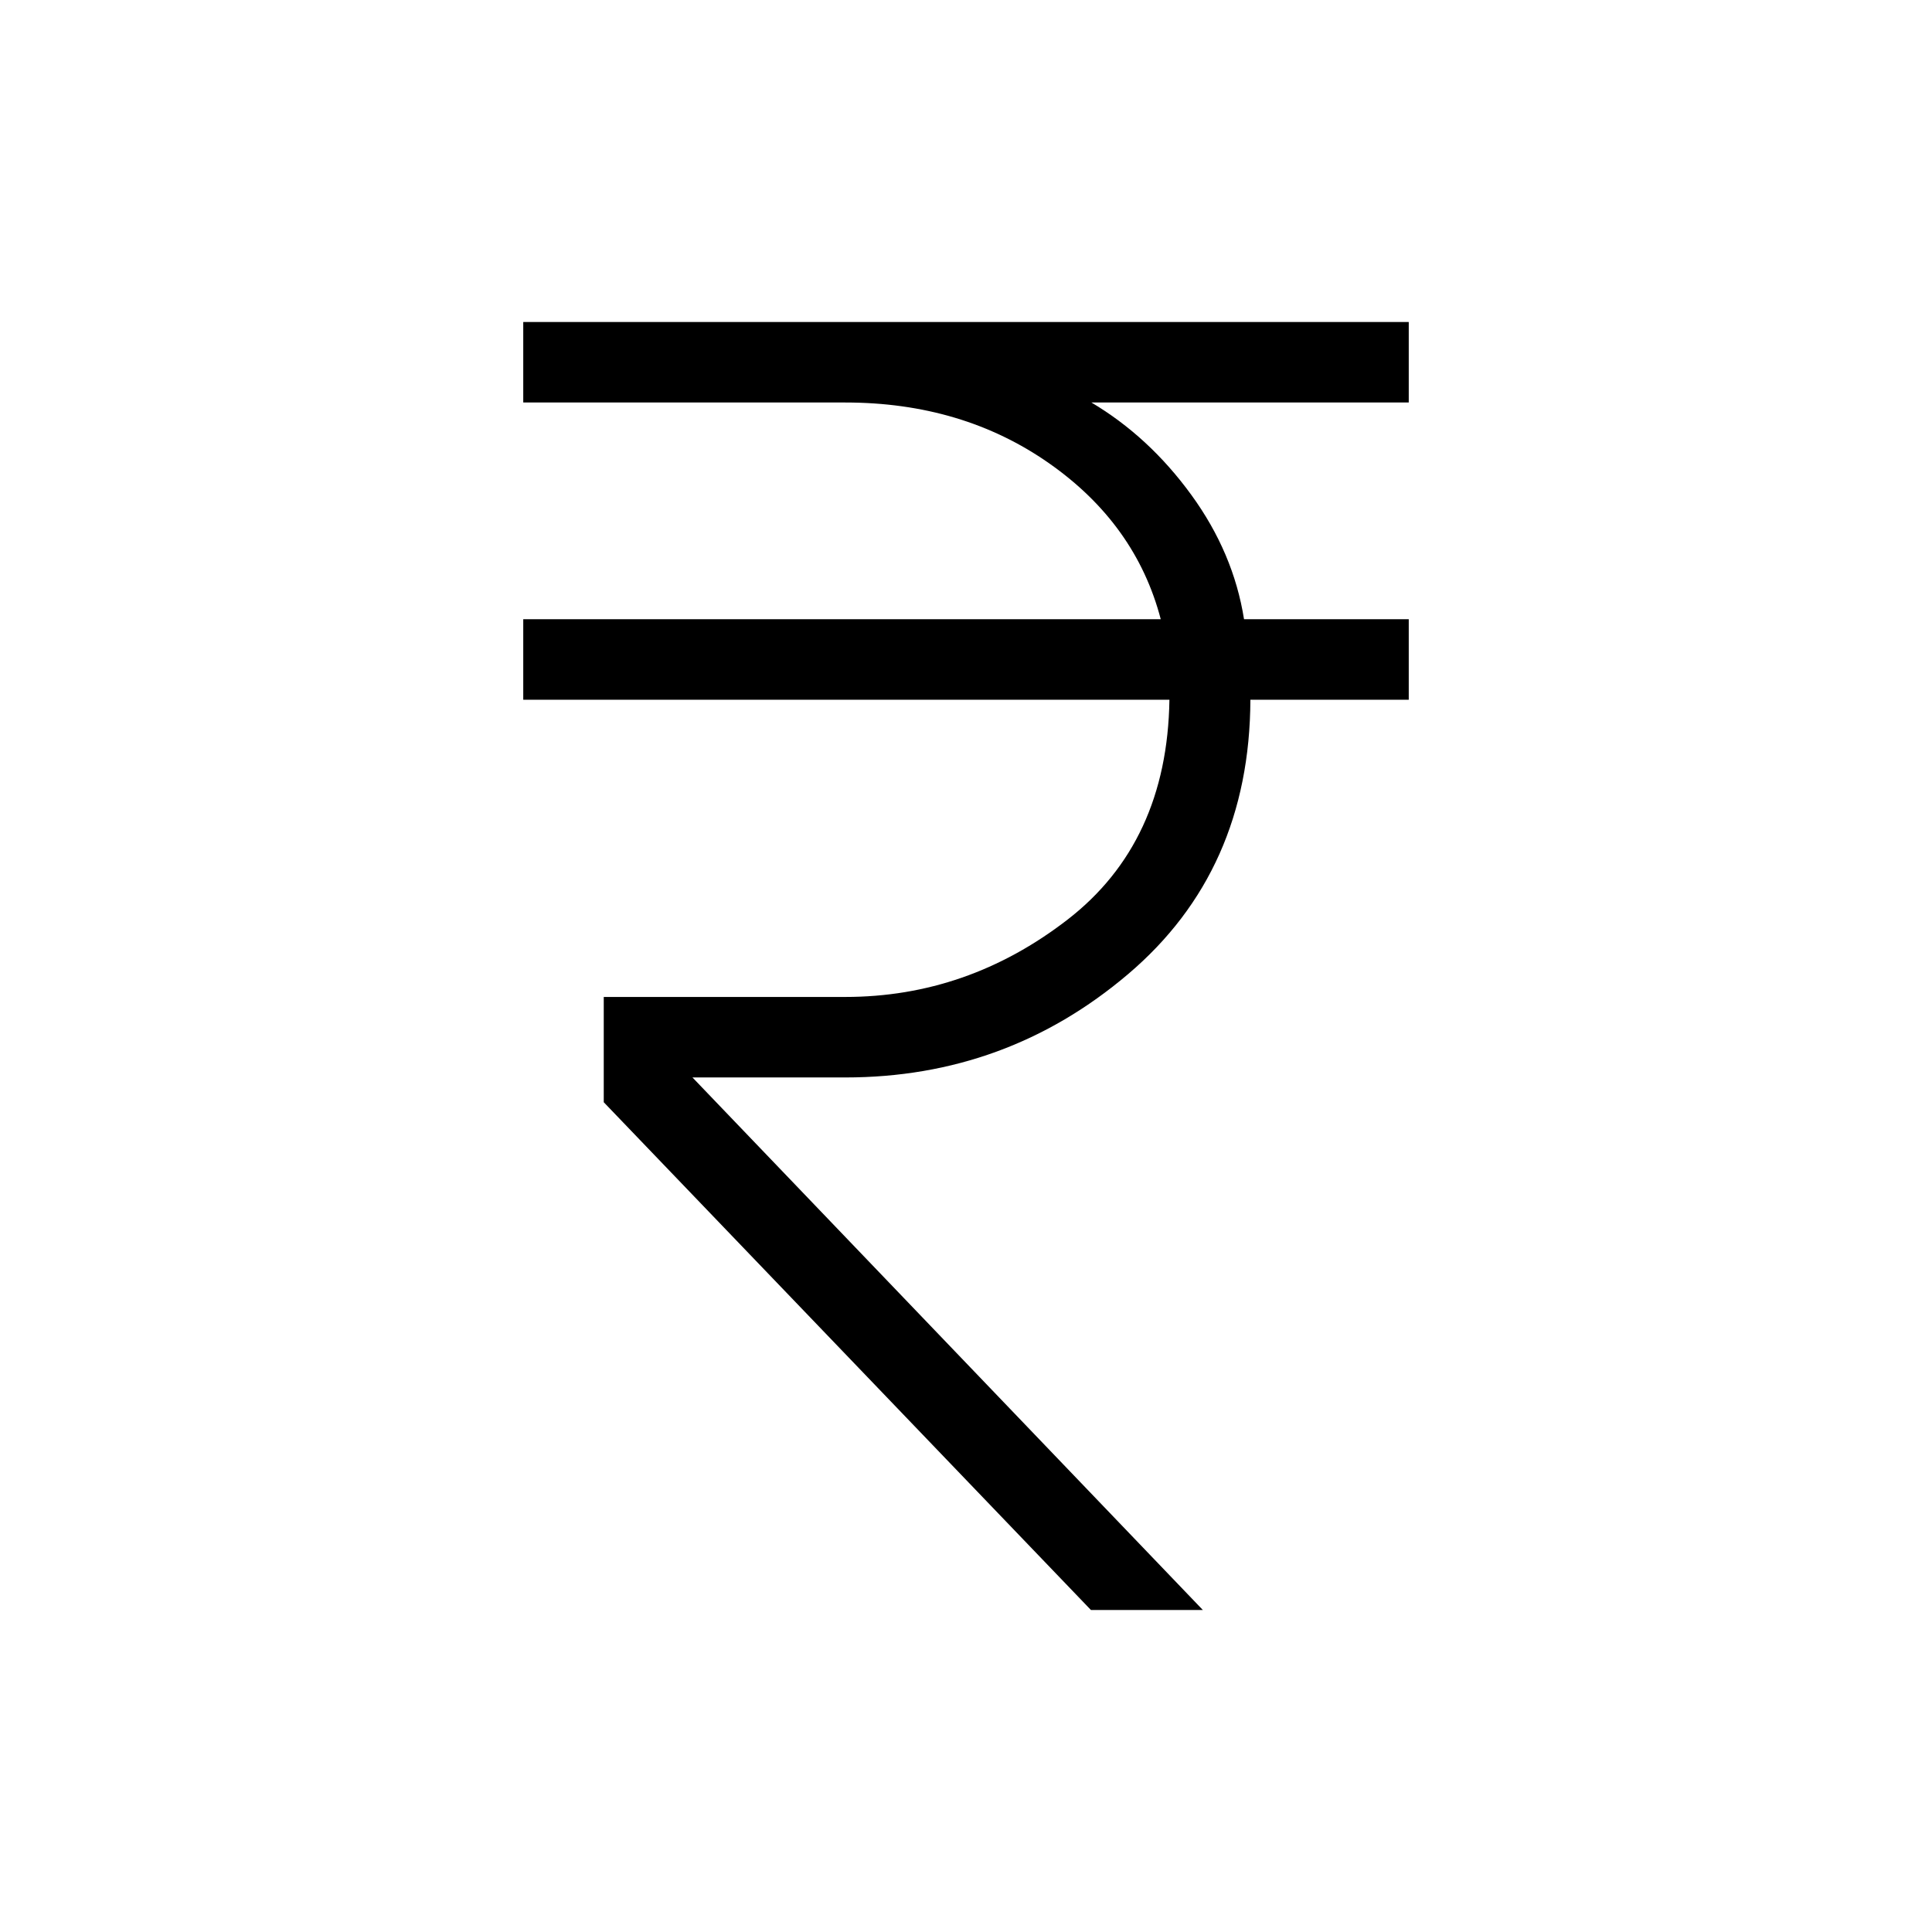
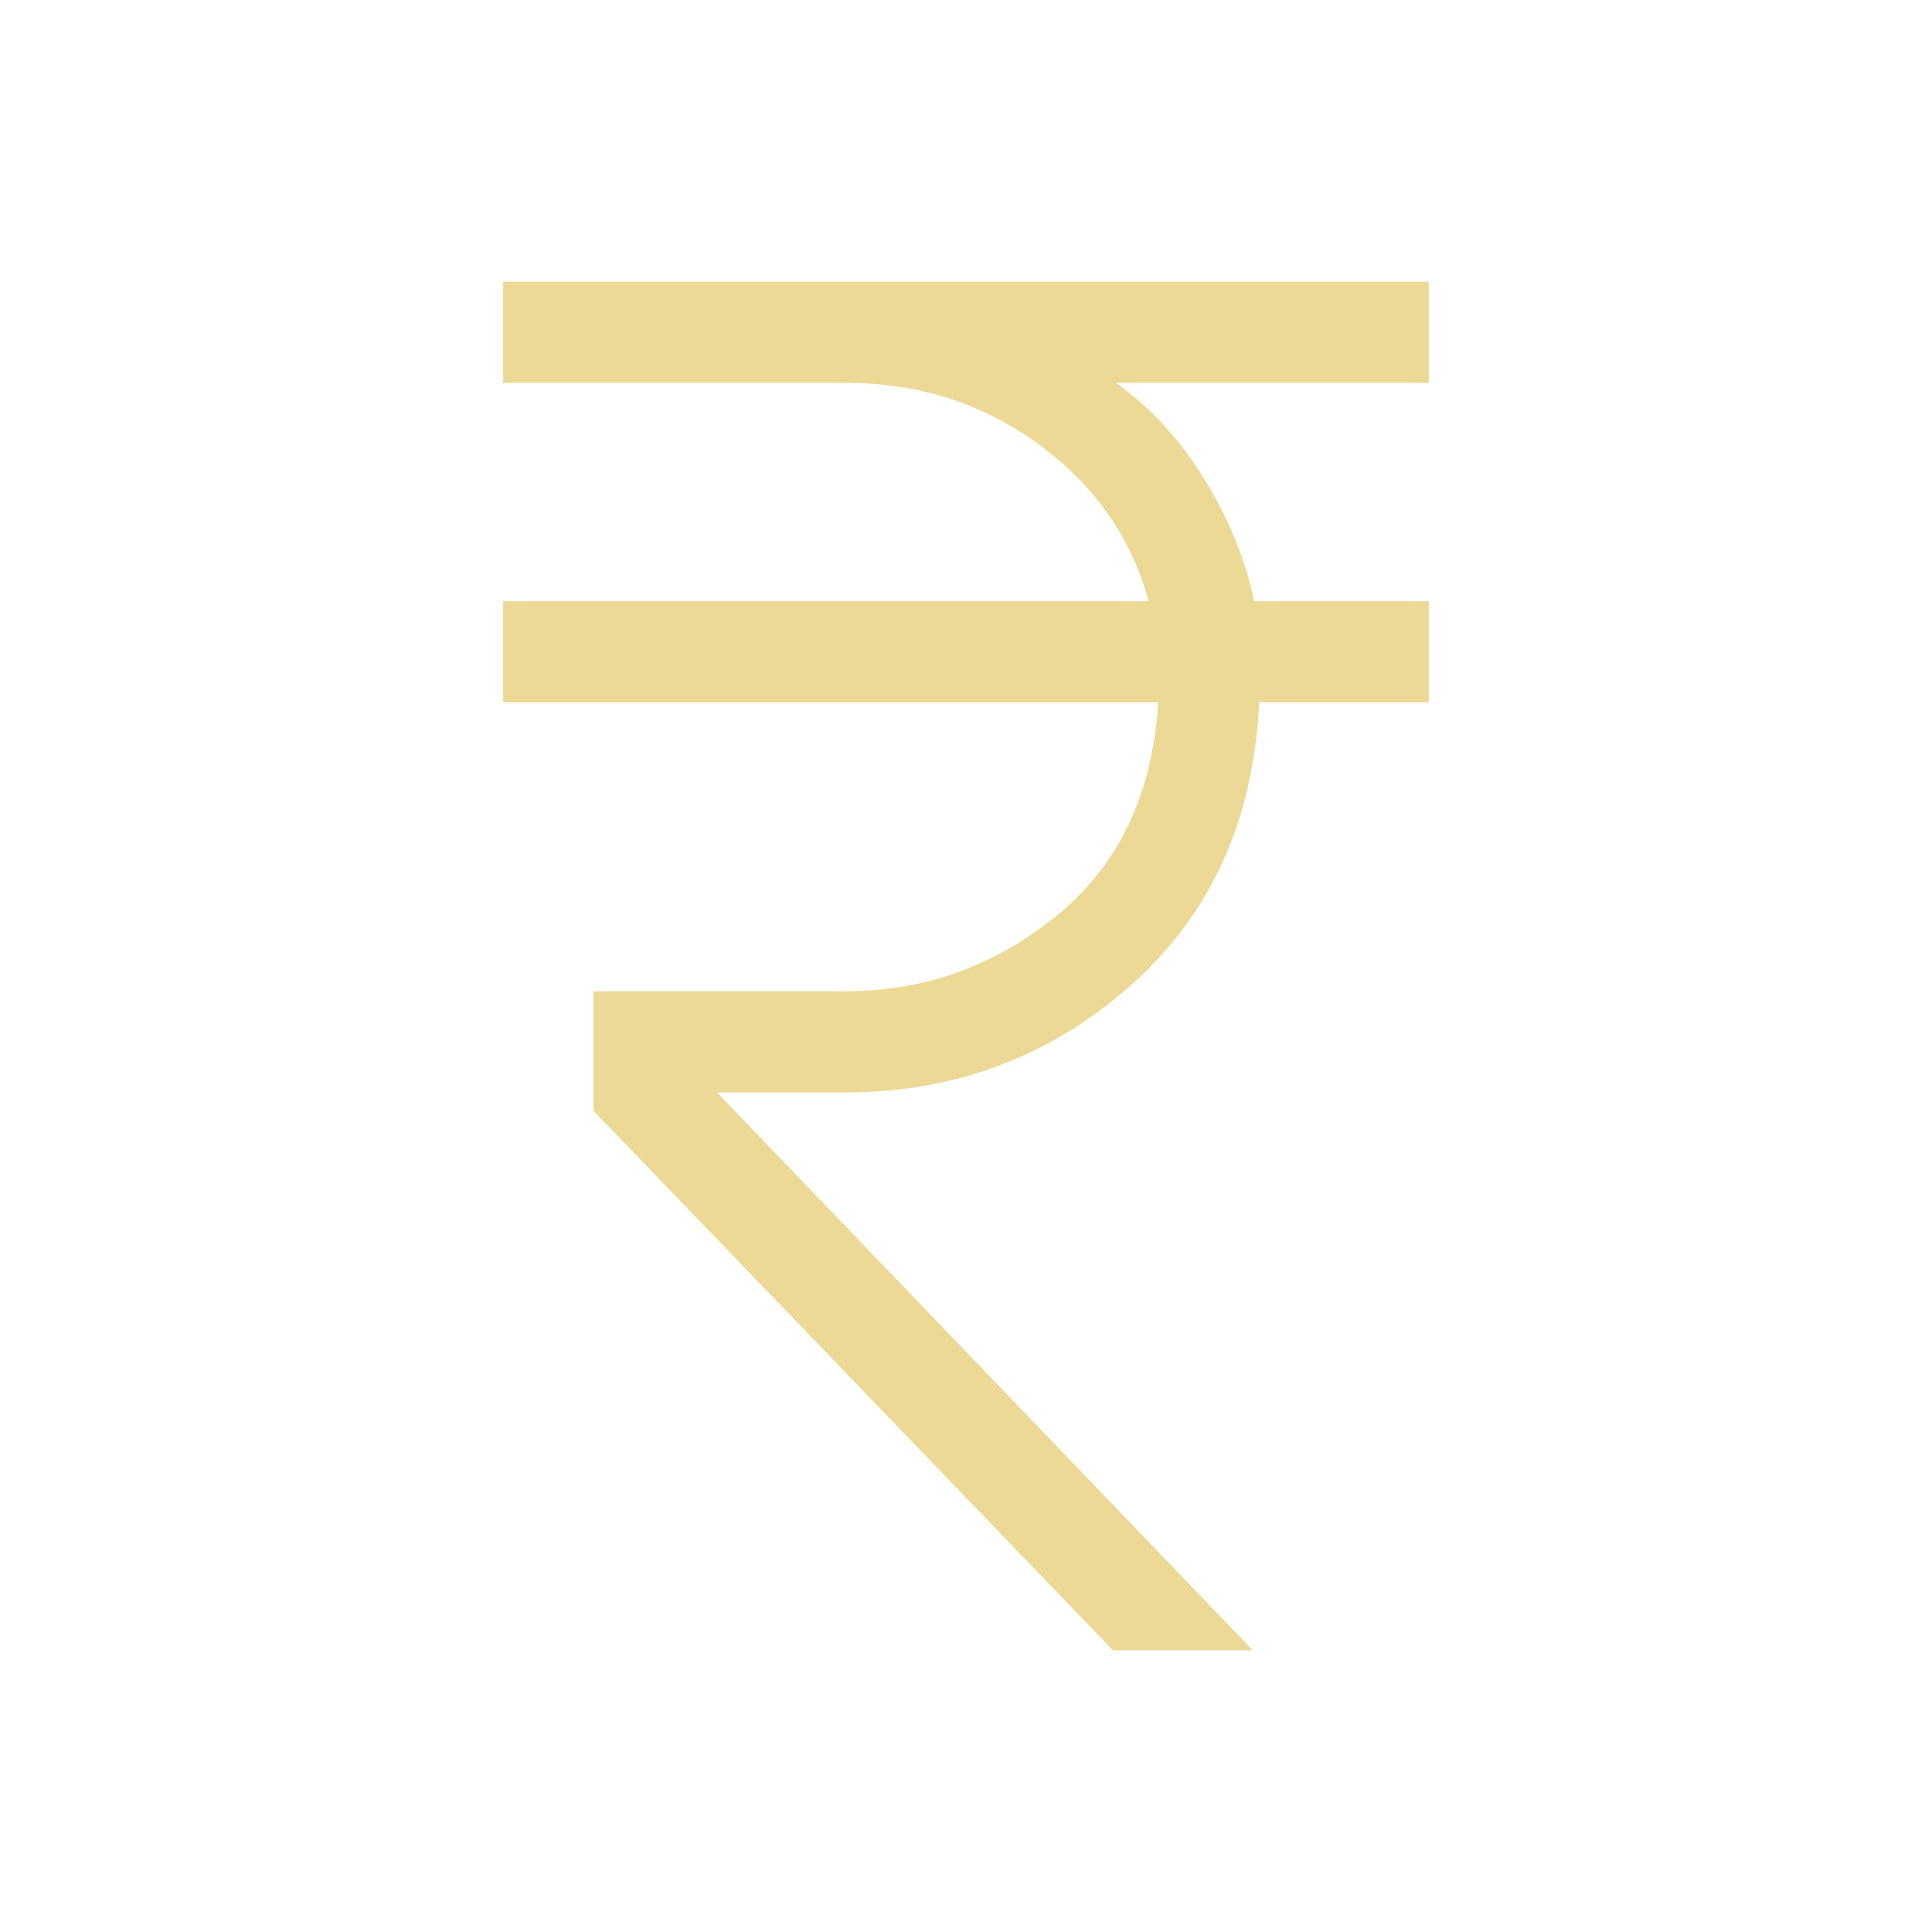
- <svg xmlns="http://www.w3.org/2000/svg" height="24px" viewBox="0 -960 960 960" width="24px" fill="#000000">
-   <path d="M542.08-160 300-412.31v-52.31h120q60.69 0 110.35-38.34 49.65-38.35 50.73-109.35H260v-40h316.77q-12.39-47.31-55.5-77.5Q478.15-760 420-760H260v-40h440v40H542.31q28.61 17 49.61 45.85 21 28.84 26.23 61.84H700v40h-78.69q-.31 85-60.77 136.35-60.46 51.34-140.54 51.34h-75.92L597.69-160h-55.61Z" />
+ <svg xmlns="http://www.w3.org/2000/svg" height="40px" viewBox="0 -960 960 960" width="40px" fill="#ecd996">
+   <path d="m552.97-140-258.1-268.05v-59.39H420q59 0 105.18-37.7 46.18-37.71 50.31-105.89H250v-50.25h320.72q-12.8-47.26-54.49-77.86T420-769.74H250V-820h460v50.26H554.51q25.77 18.23 44.08 48.06 18.31 29.83 24.59 60.4H710v50.25h-84.31q-4.15 87.98-64.1 140.91-59.95 52.94-141.59 52.94h-63.69L622.48-140h-69.51Z" />
</svg>
